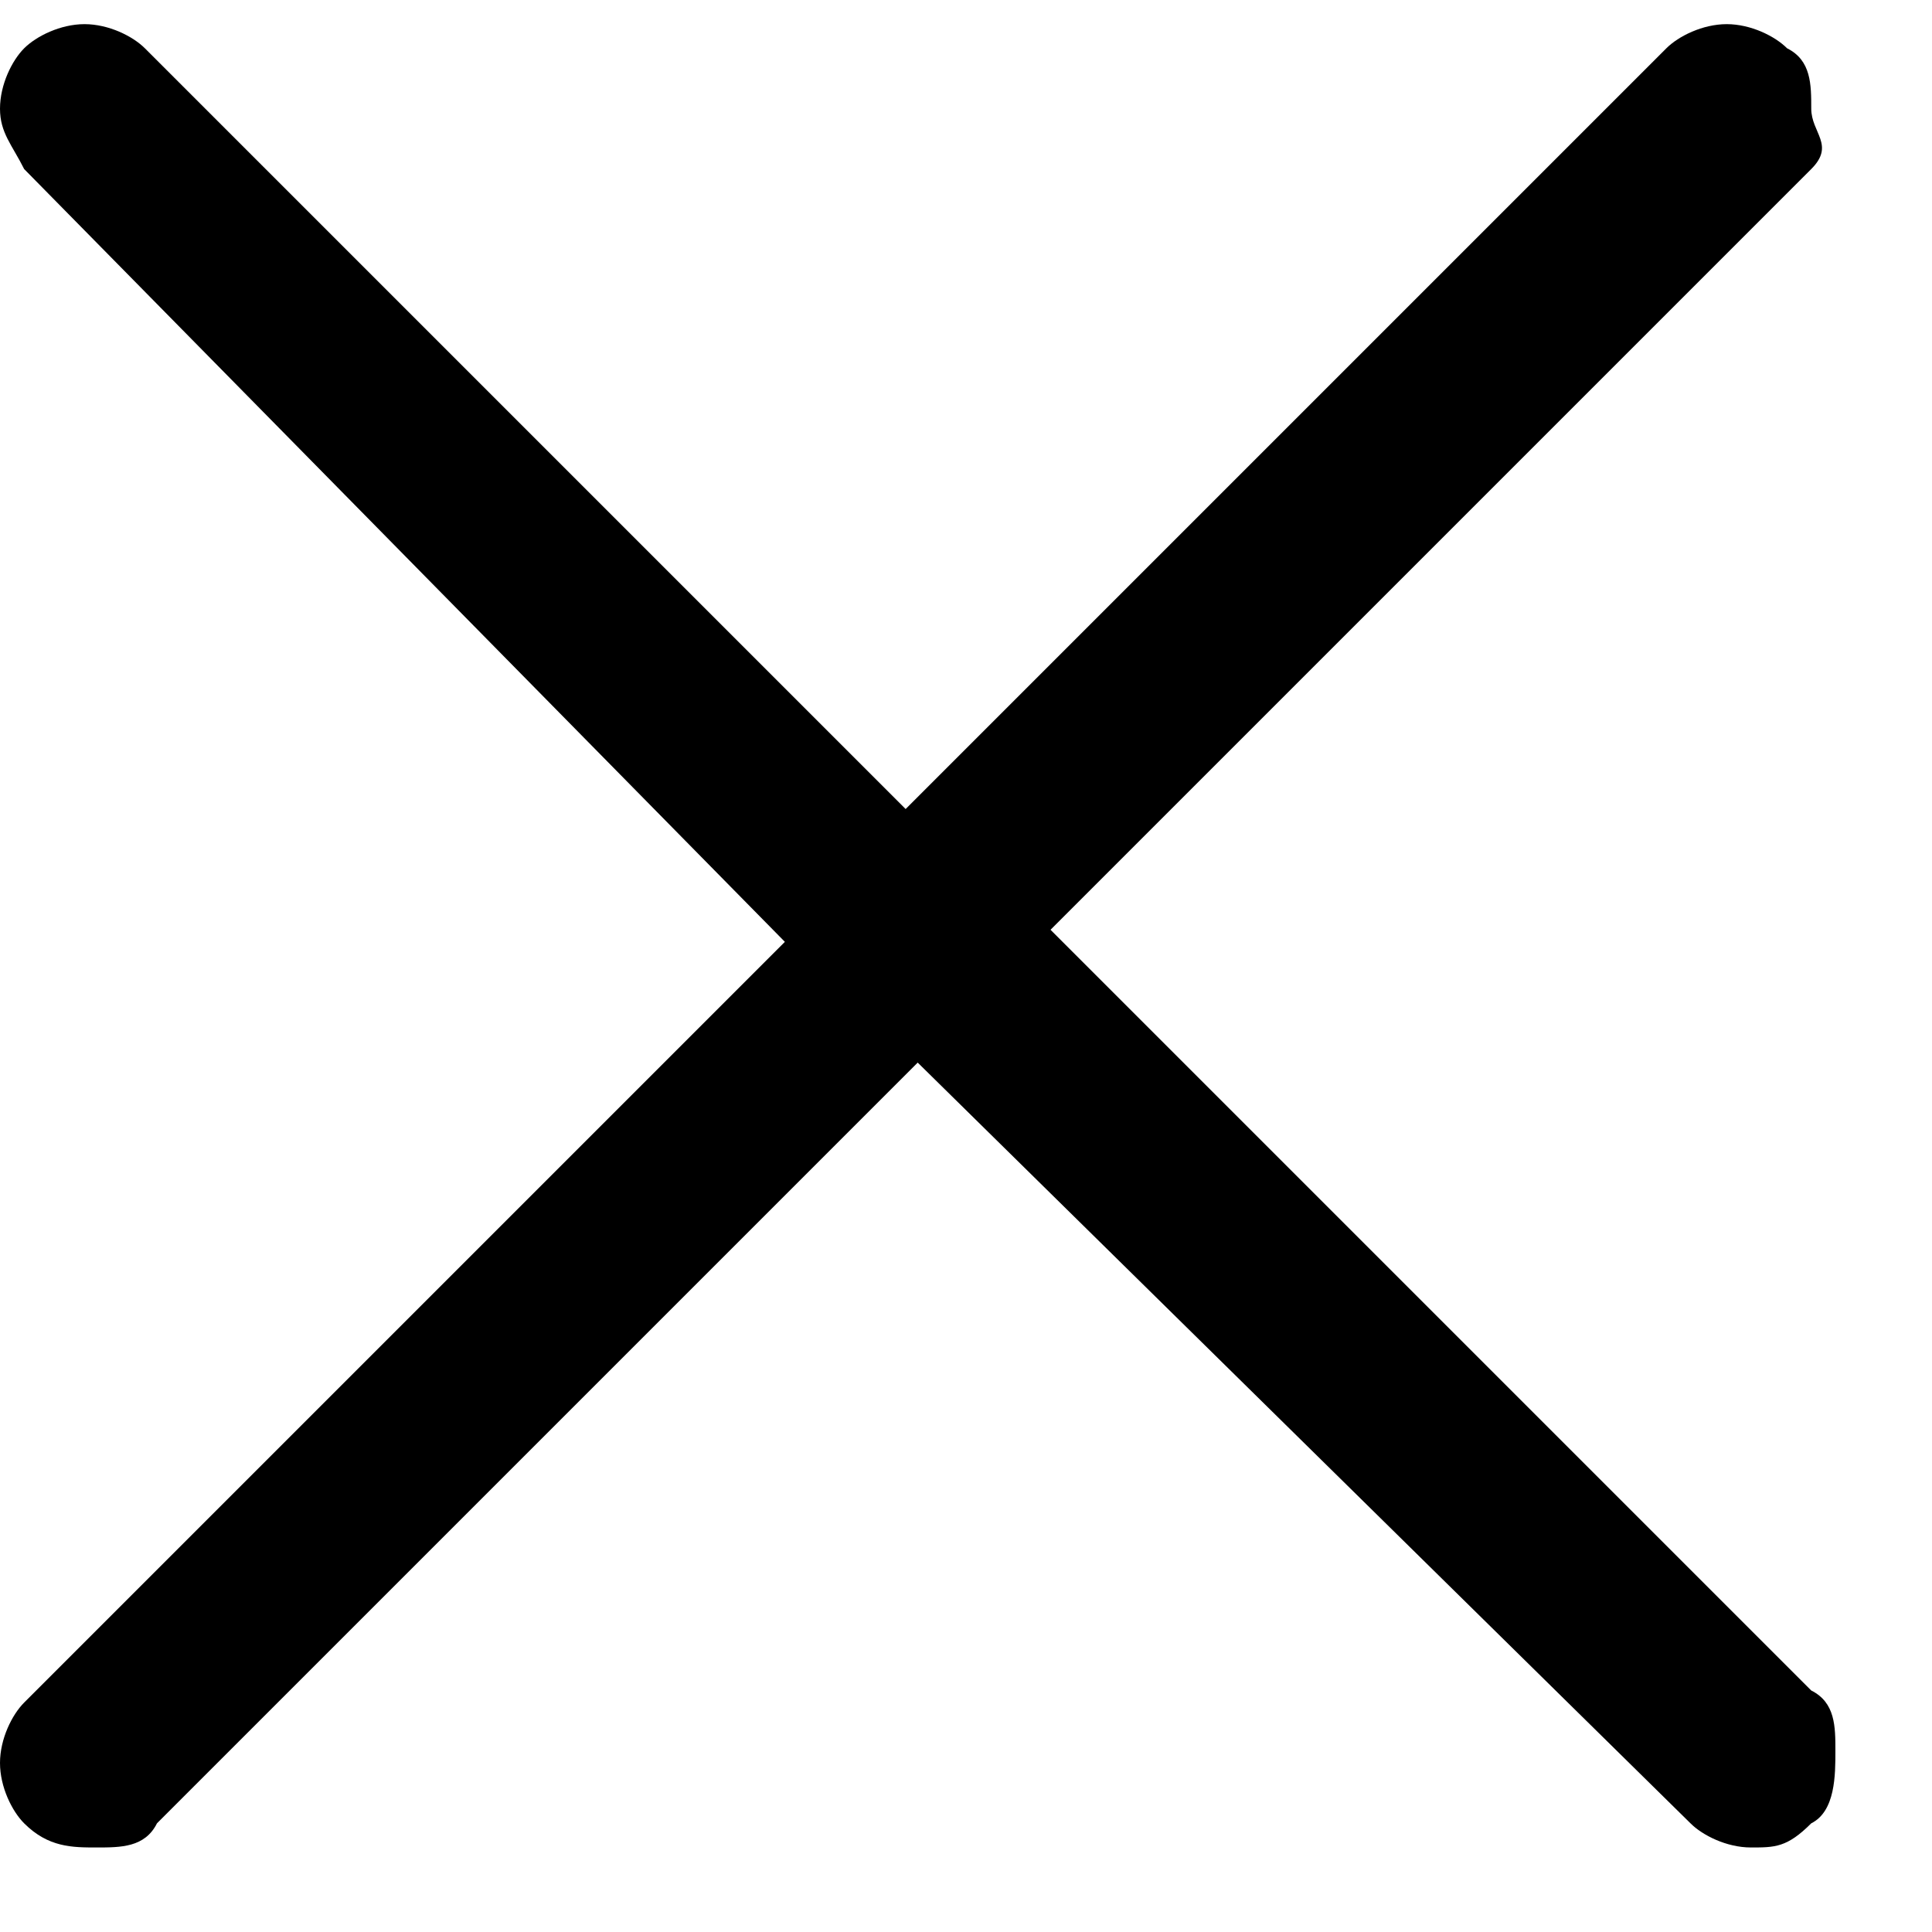
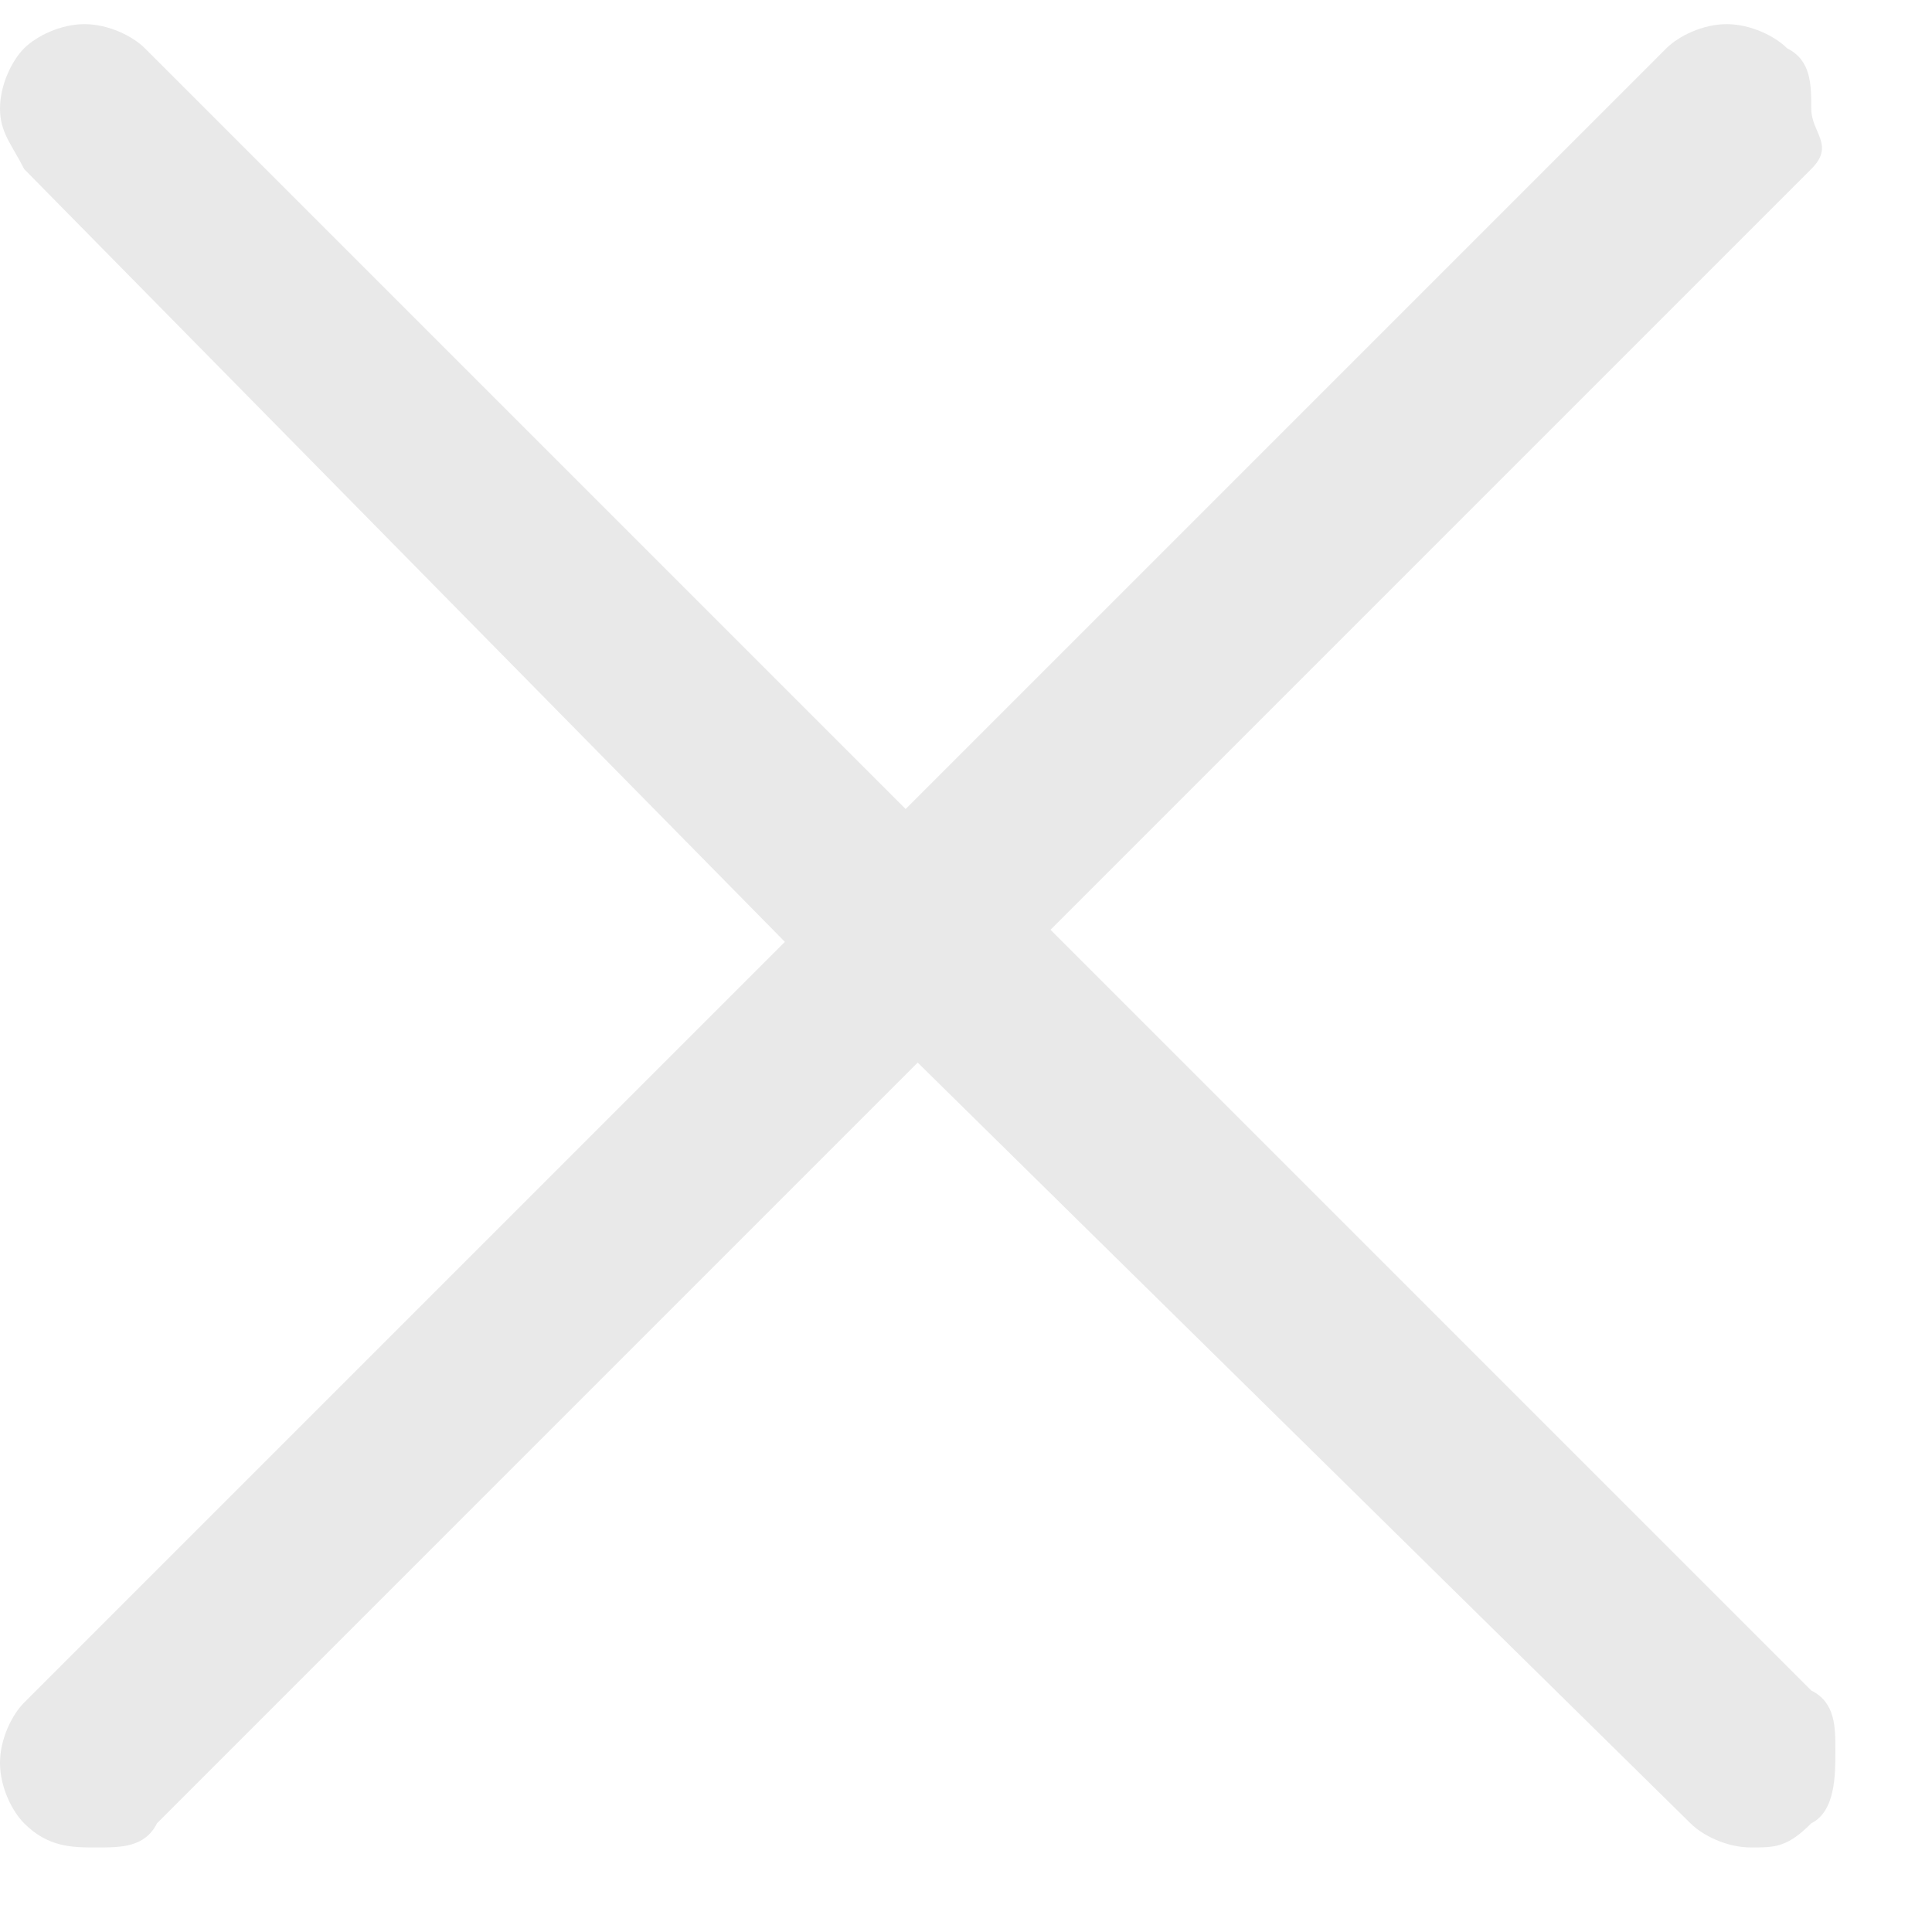
<svg xmlns="http://www.w3.org/2000/svg" enable-background="new 0 0 16 16" viewBox="0 0 16 16">
-   <path clip-rule="evenodd" d="m.2 15.1c-.1-.1-.2-.3-.2-.5s.1-.4.2-.5l6.3-6.3-6.3-6.4c-.1-.2-.2-.3-.2-.5s.1-.4.2-.5.3-.2.5-.2.4.1.5.2l6.3 6.3 6.3-6.3c.1-.1.3-.2.5-.2s.4.1.5.2c.2.1.2.3.2.5s.2.3 0 .5l-6.3 6.3 6.3 6.3c.2.1.2.3.2.5s0 .5-.2.6c-.2.2-.3.2-.5.2s-.4-.1-.5-.2l-6.4-6.3-6.3 6.3c-.1.2-.3.2-.5.2s-.4 0-.6-.2z" fill-rule="evenodd" />
+   <path clip-rule="evenodd" d="m.2 15.1c-.1-.1-.2-.3-.2-.5s.1-.4.2-.5l6.3-6.3-6.3-6.4c-.1-.2-.2-.3-.2-.5s.1-.4.2-.5.3-.2.5-.2.4.1.5.2l6.3 6.3 6.3-6.3c.1-.1.3-.2.5-.2s.4.1.5.2c.2.1.2.3.2.5s.2.3 0 .5l-6.3 6.3 6.3 6.3c.2.1.2.3.2.5s0 .5-.2.6c-.2.2-.3.2-.5.2s-.4-.1-.5-.2l-6.4-6.3-6.3 6.3c-.1.2-.3.2-.5.2s-.4 0-.6-.2z" fill-rule="evenodd" fill="#E9E9E9" />
</svg>
